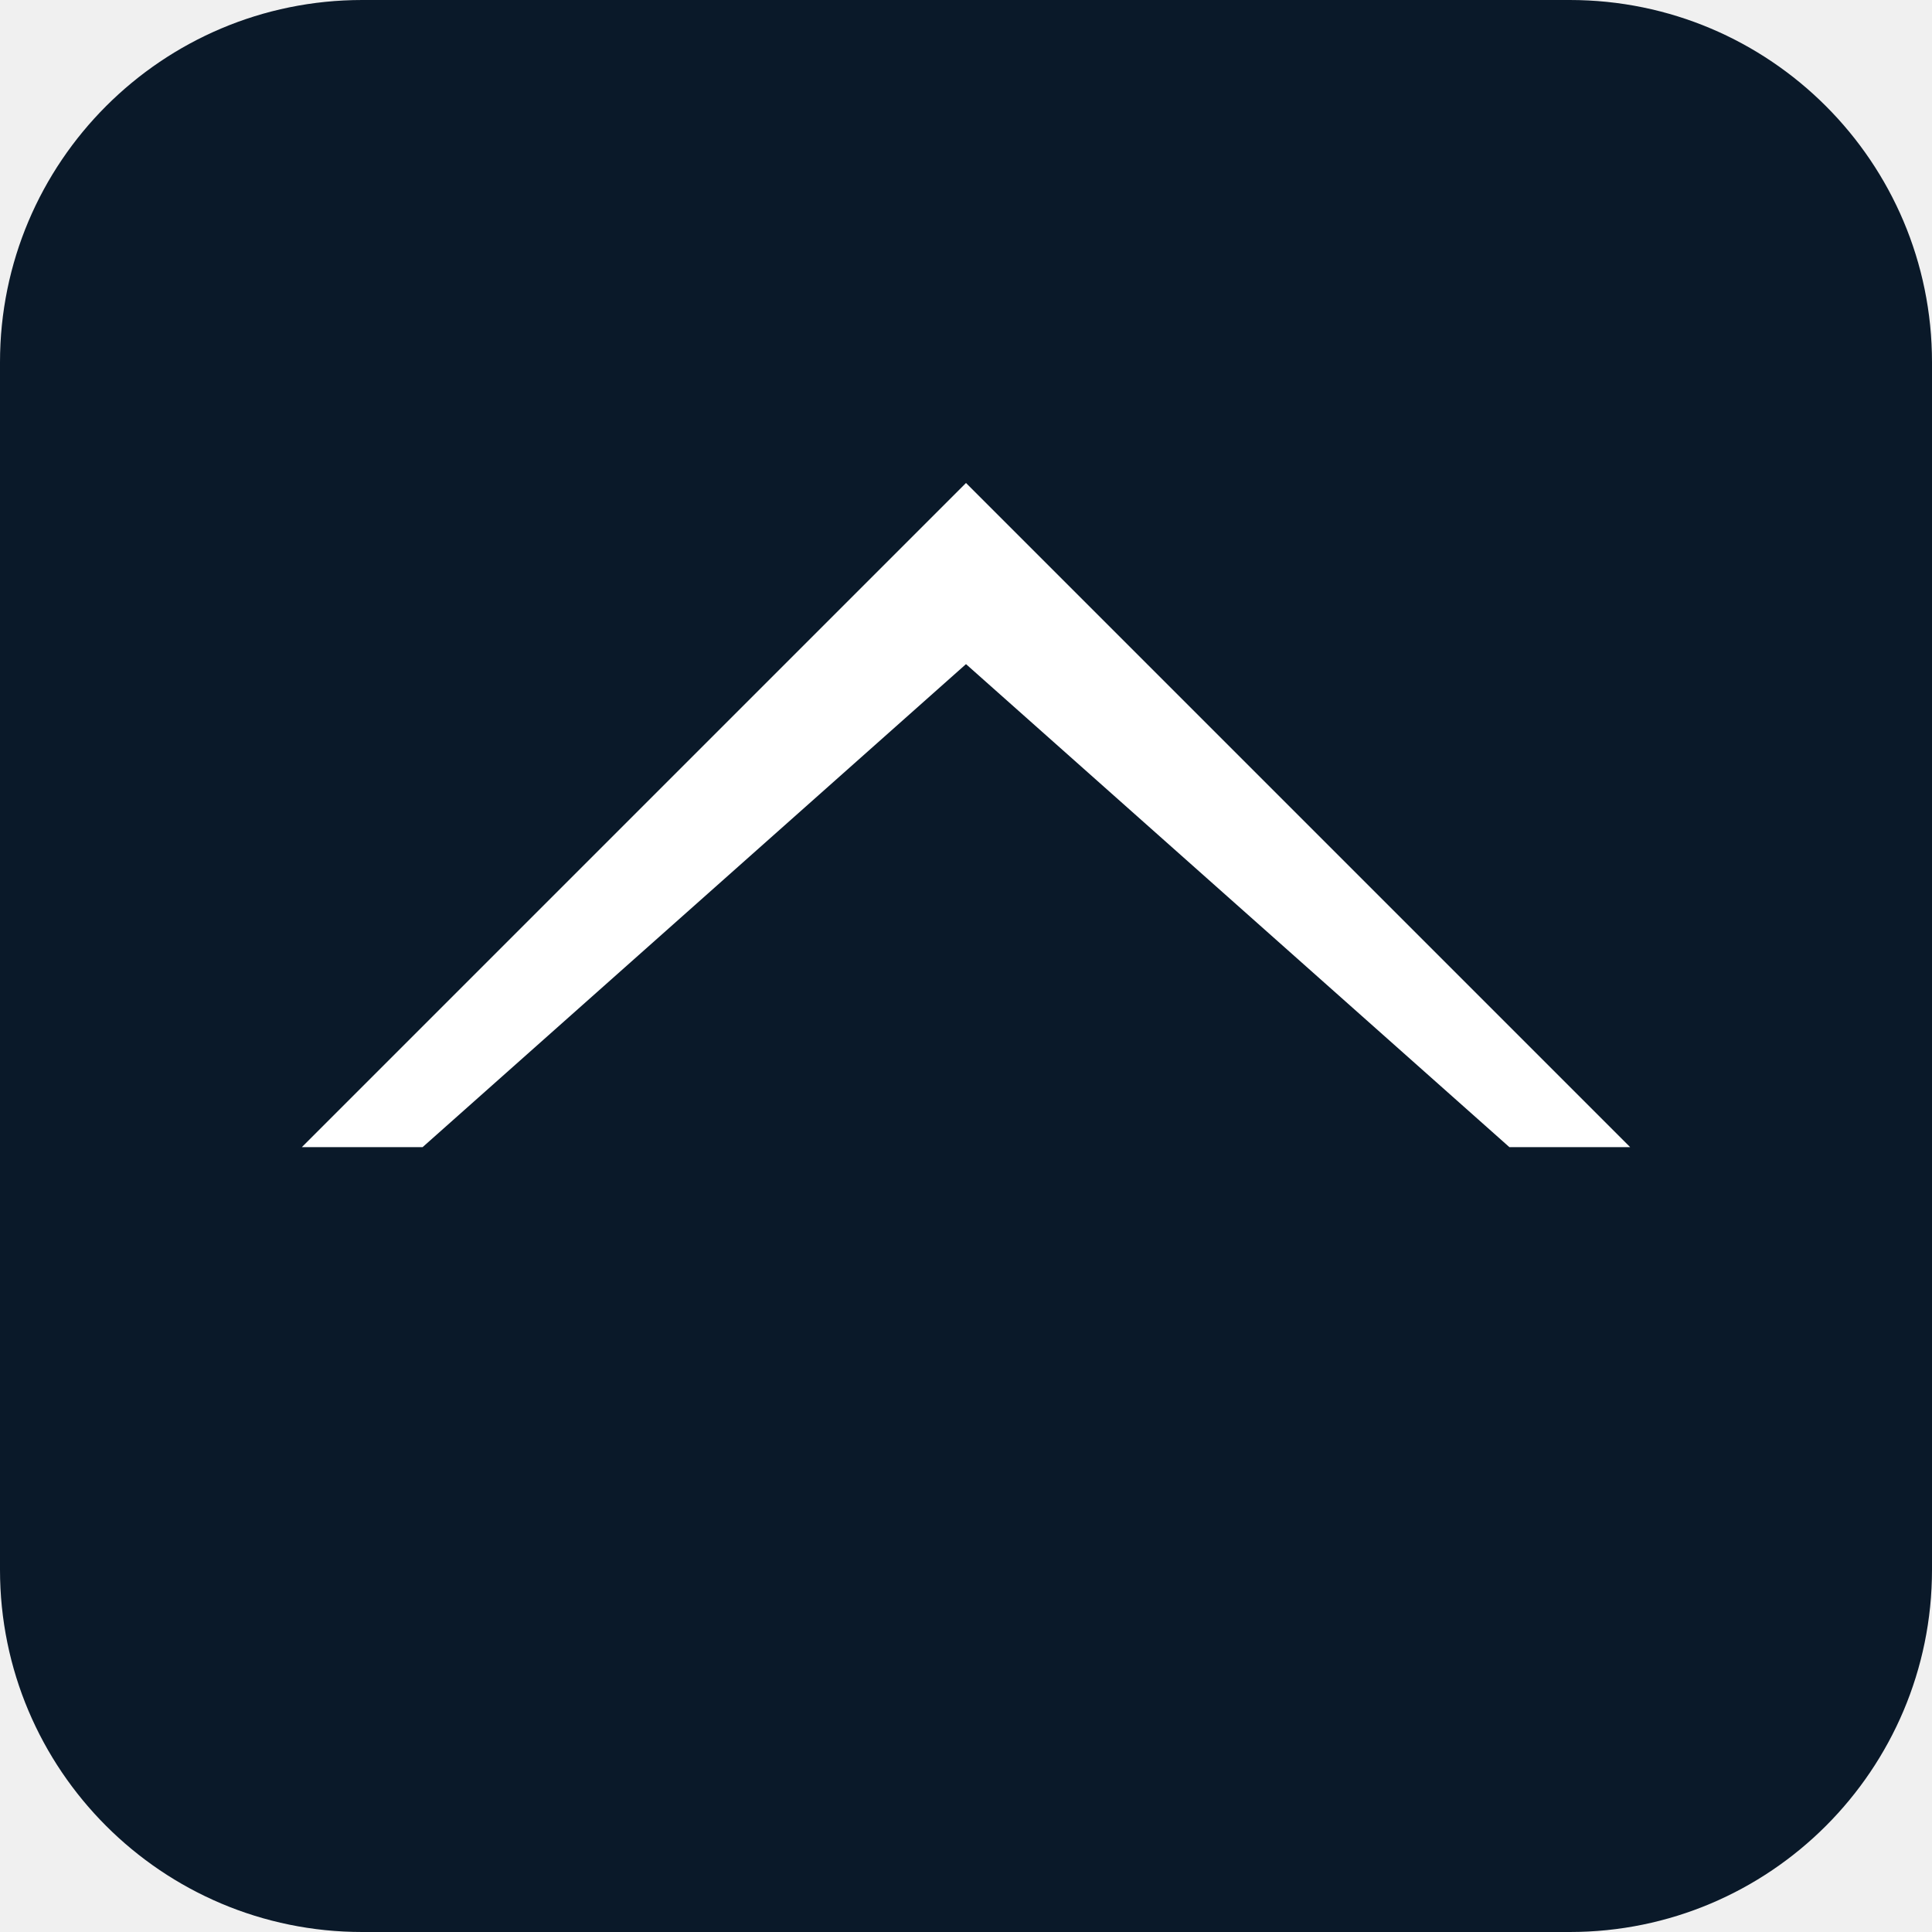
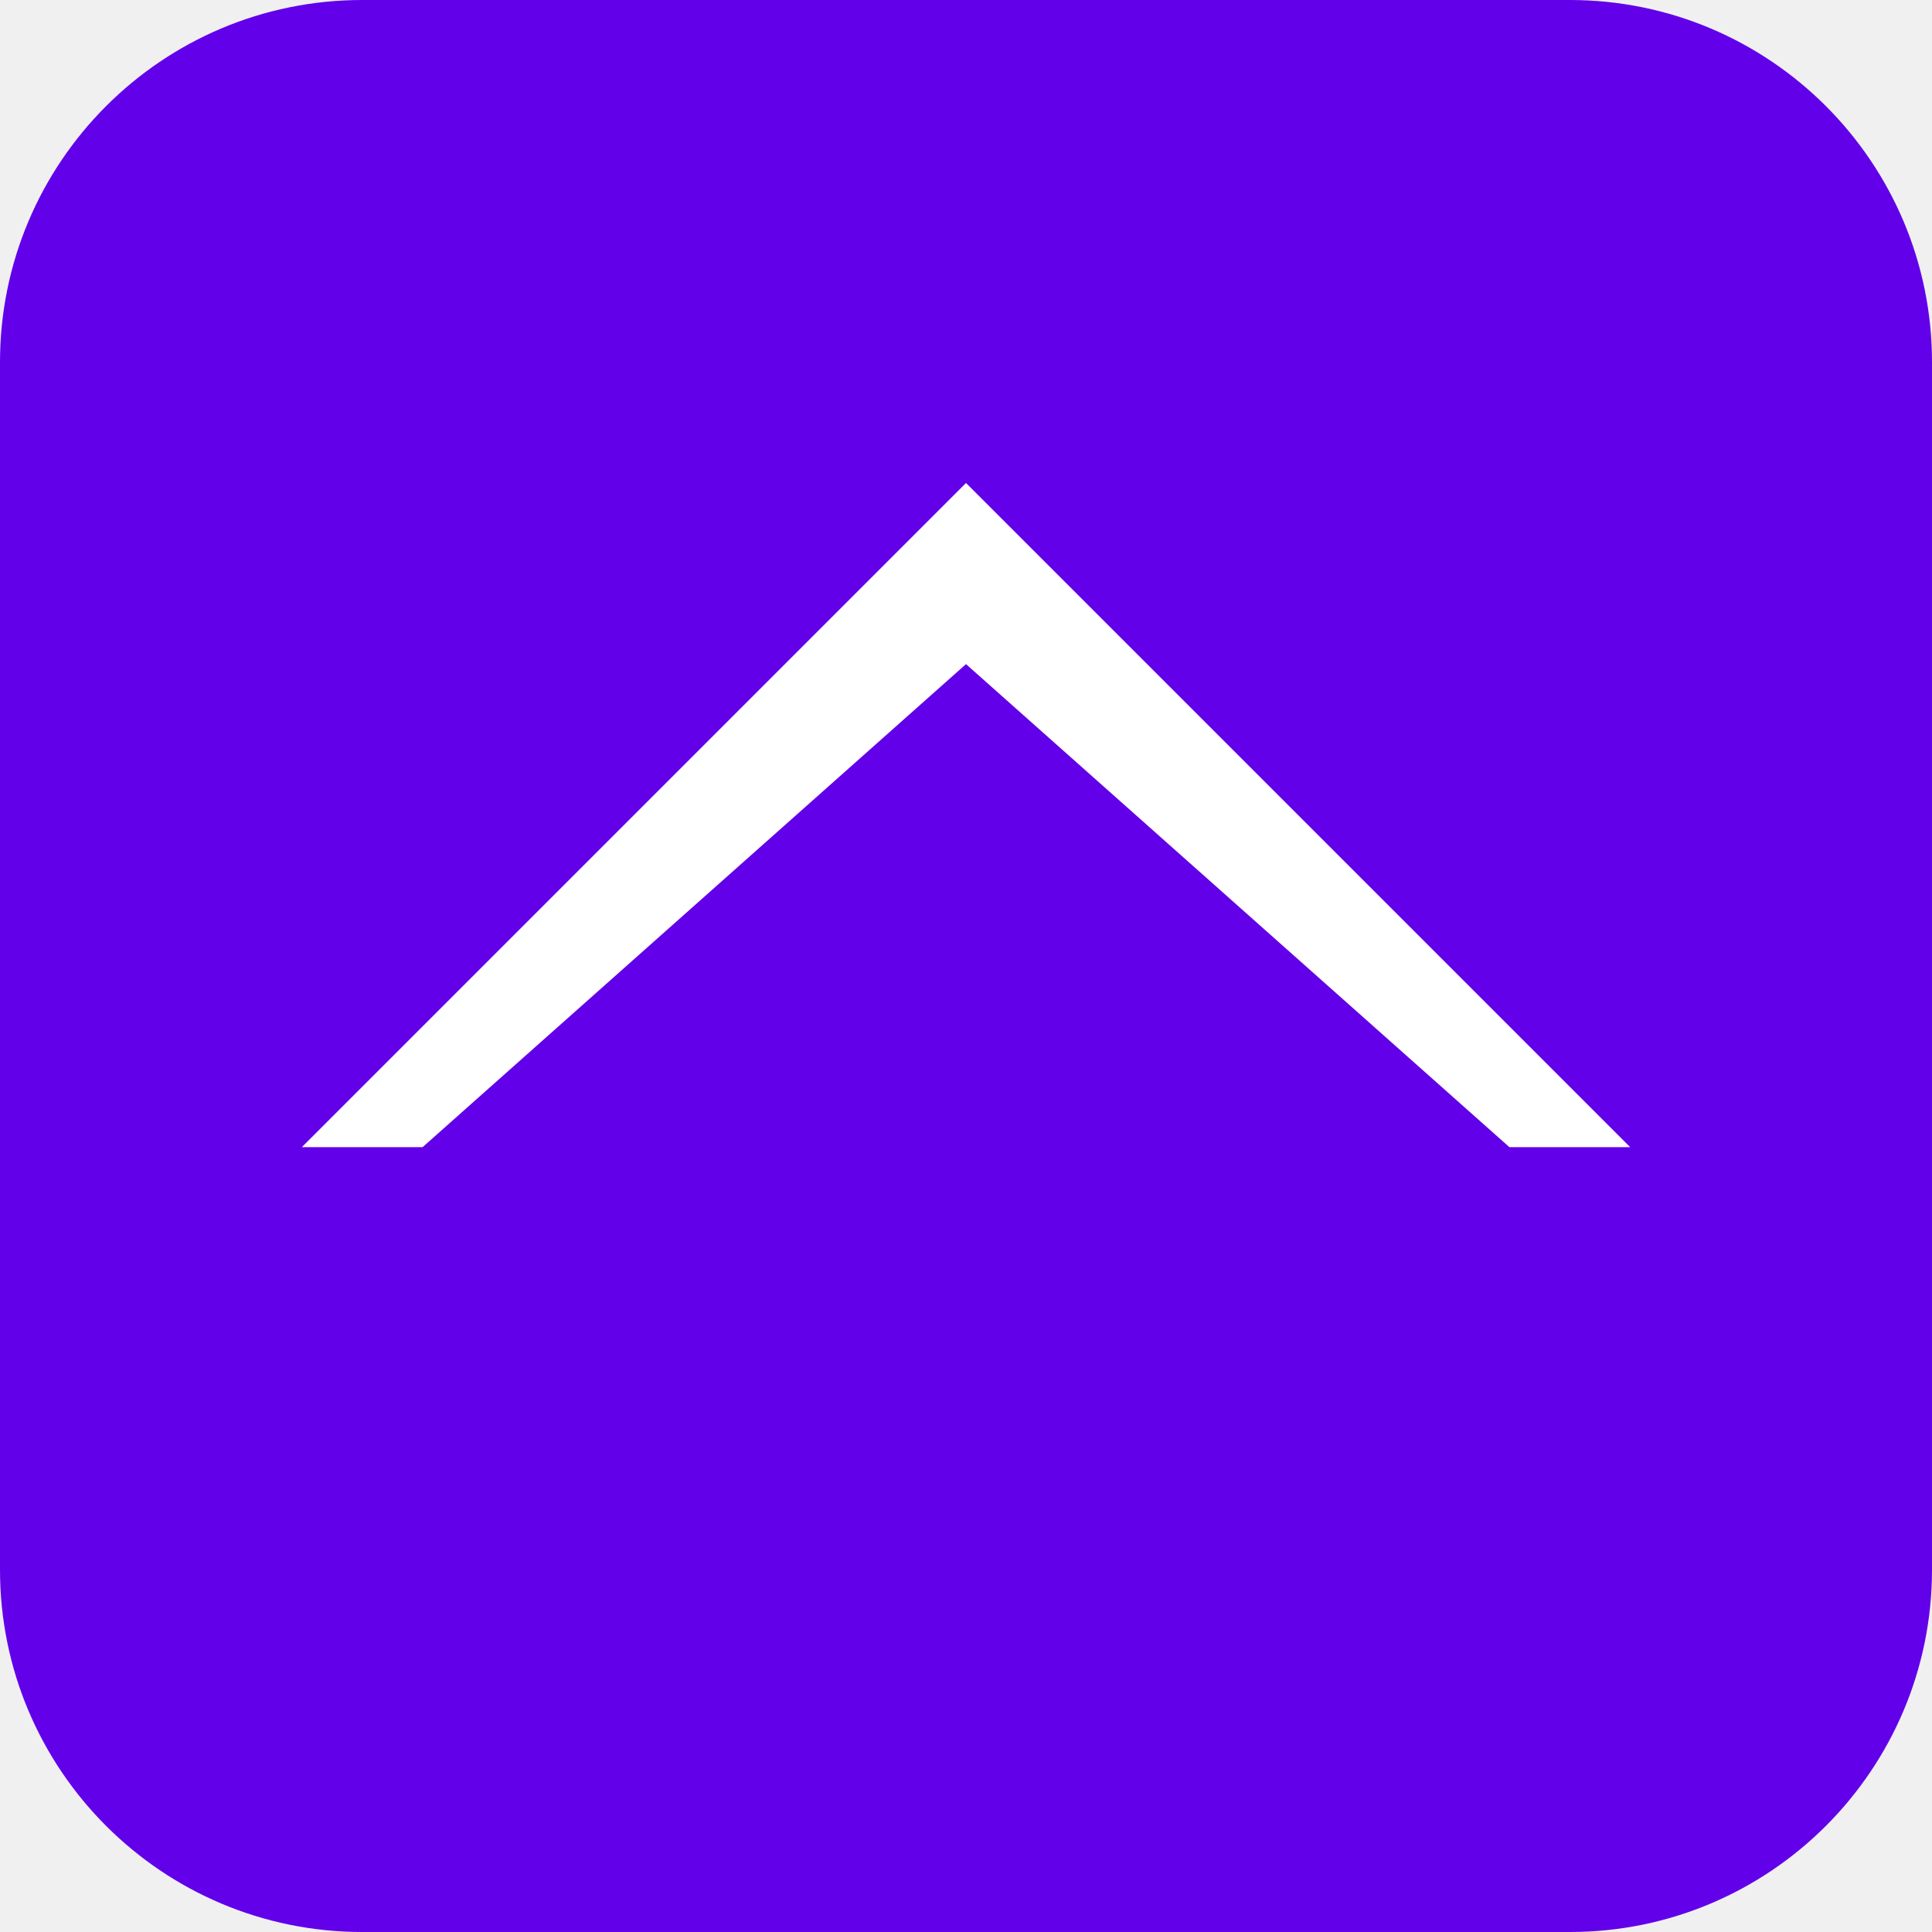
<svg xmlns="http://www.w3.org/2000/svg" viewBox="0 0 32 32" width="32" height="32">
-   <rect width="32" height="32" fill="#0a1929" rx="6" />
+   <rect width="32" height="32" fill="#6200EA" rx="6" />
  <g transform="translate(16, 17)" fill="white">
    <path d="M 0 -9 L -11 2 L -9 2 L 0 -6 L 9 2 L 11 2 Z" />
  </g>
</svg>
